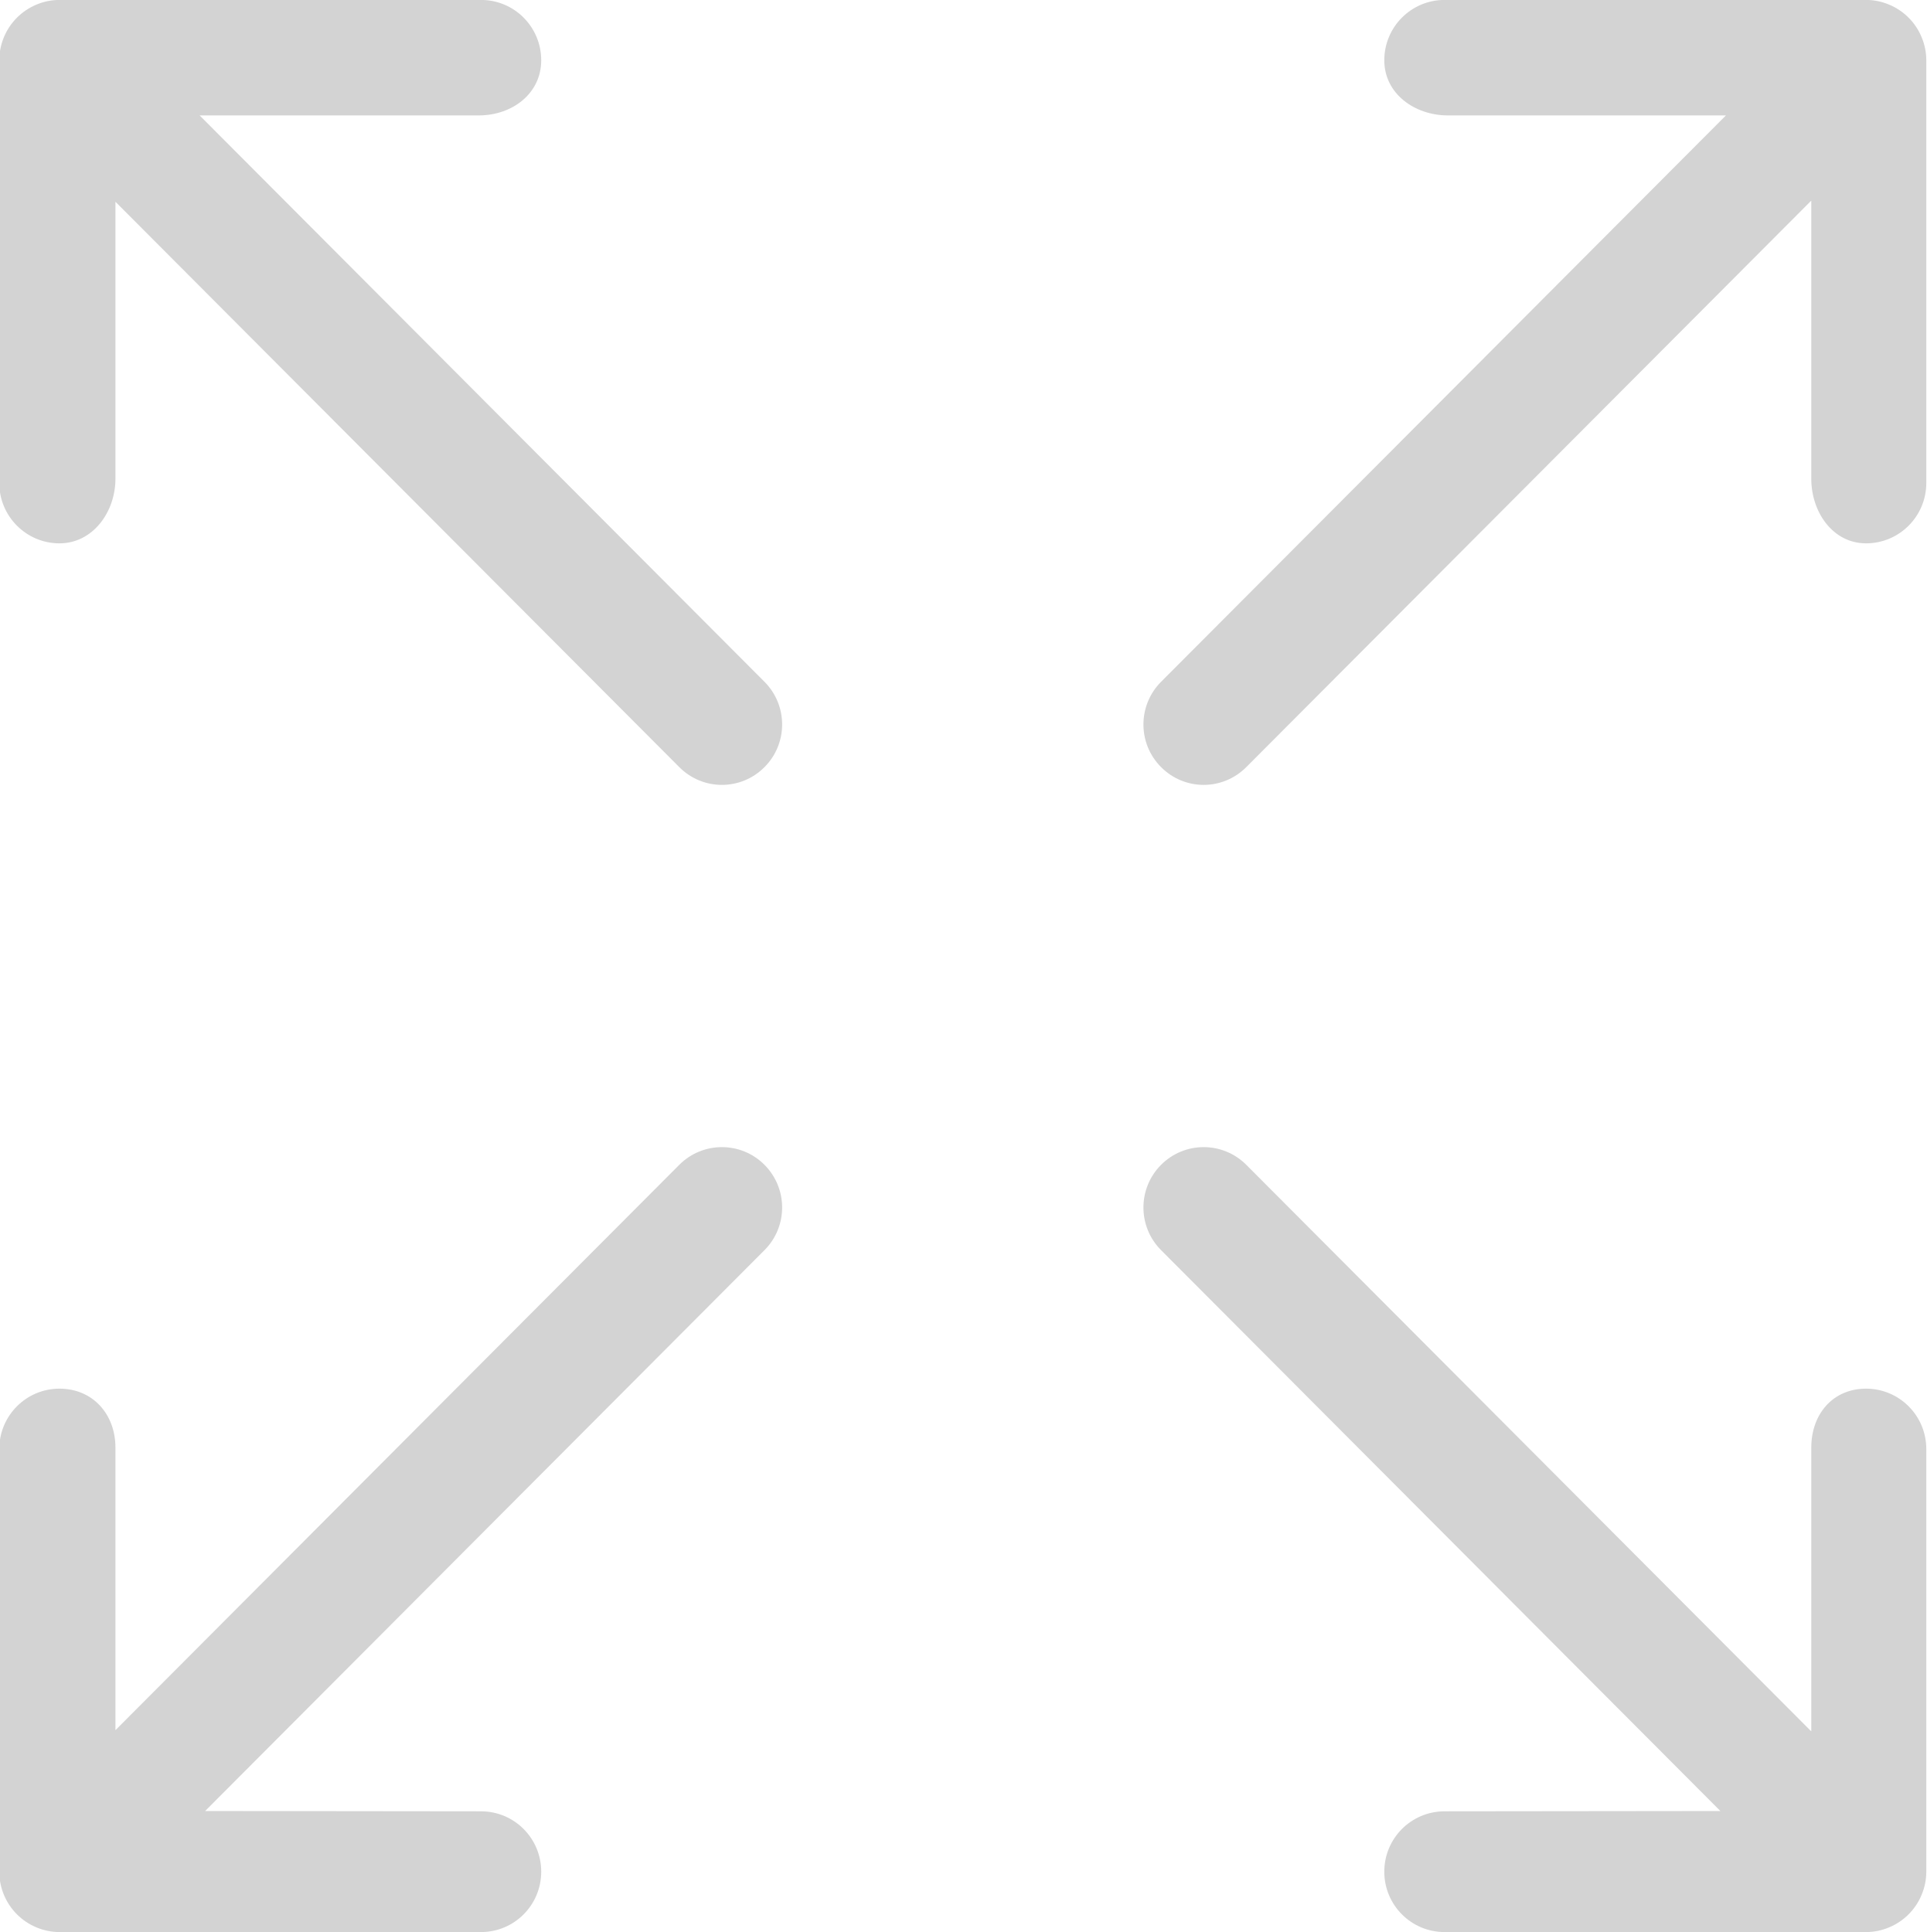
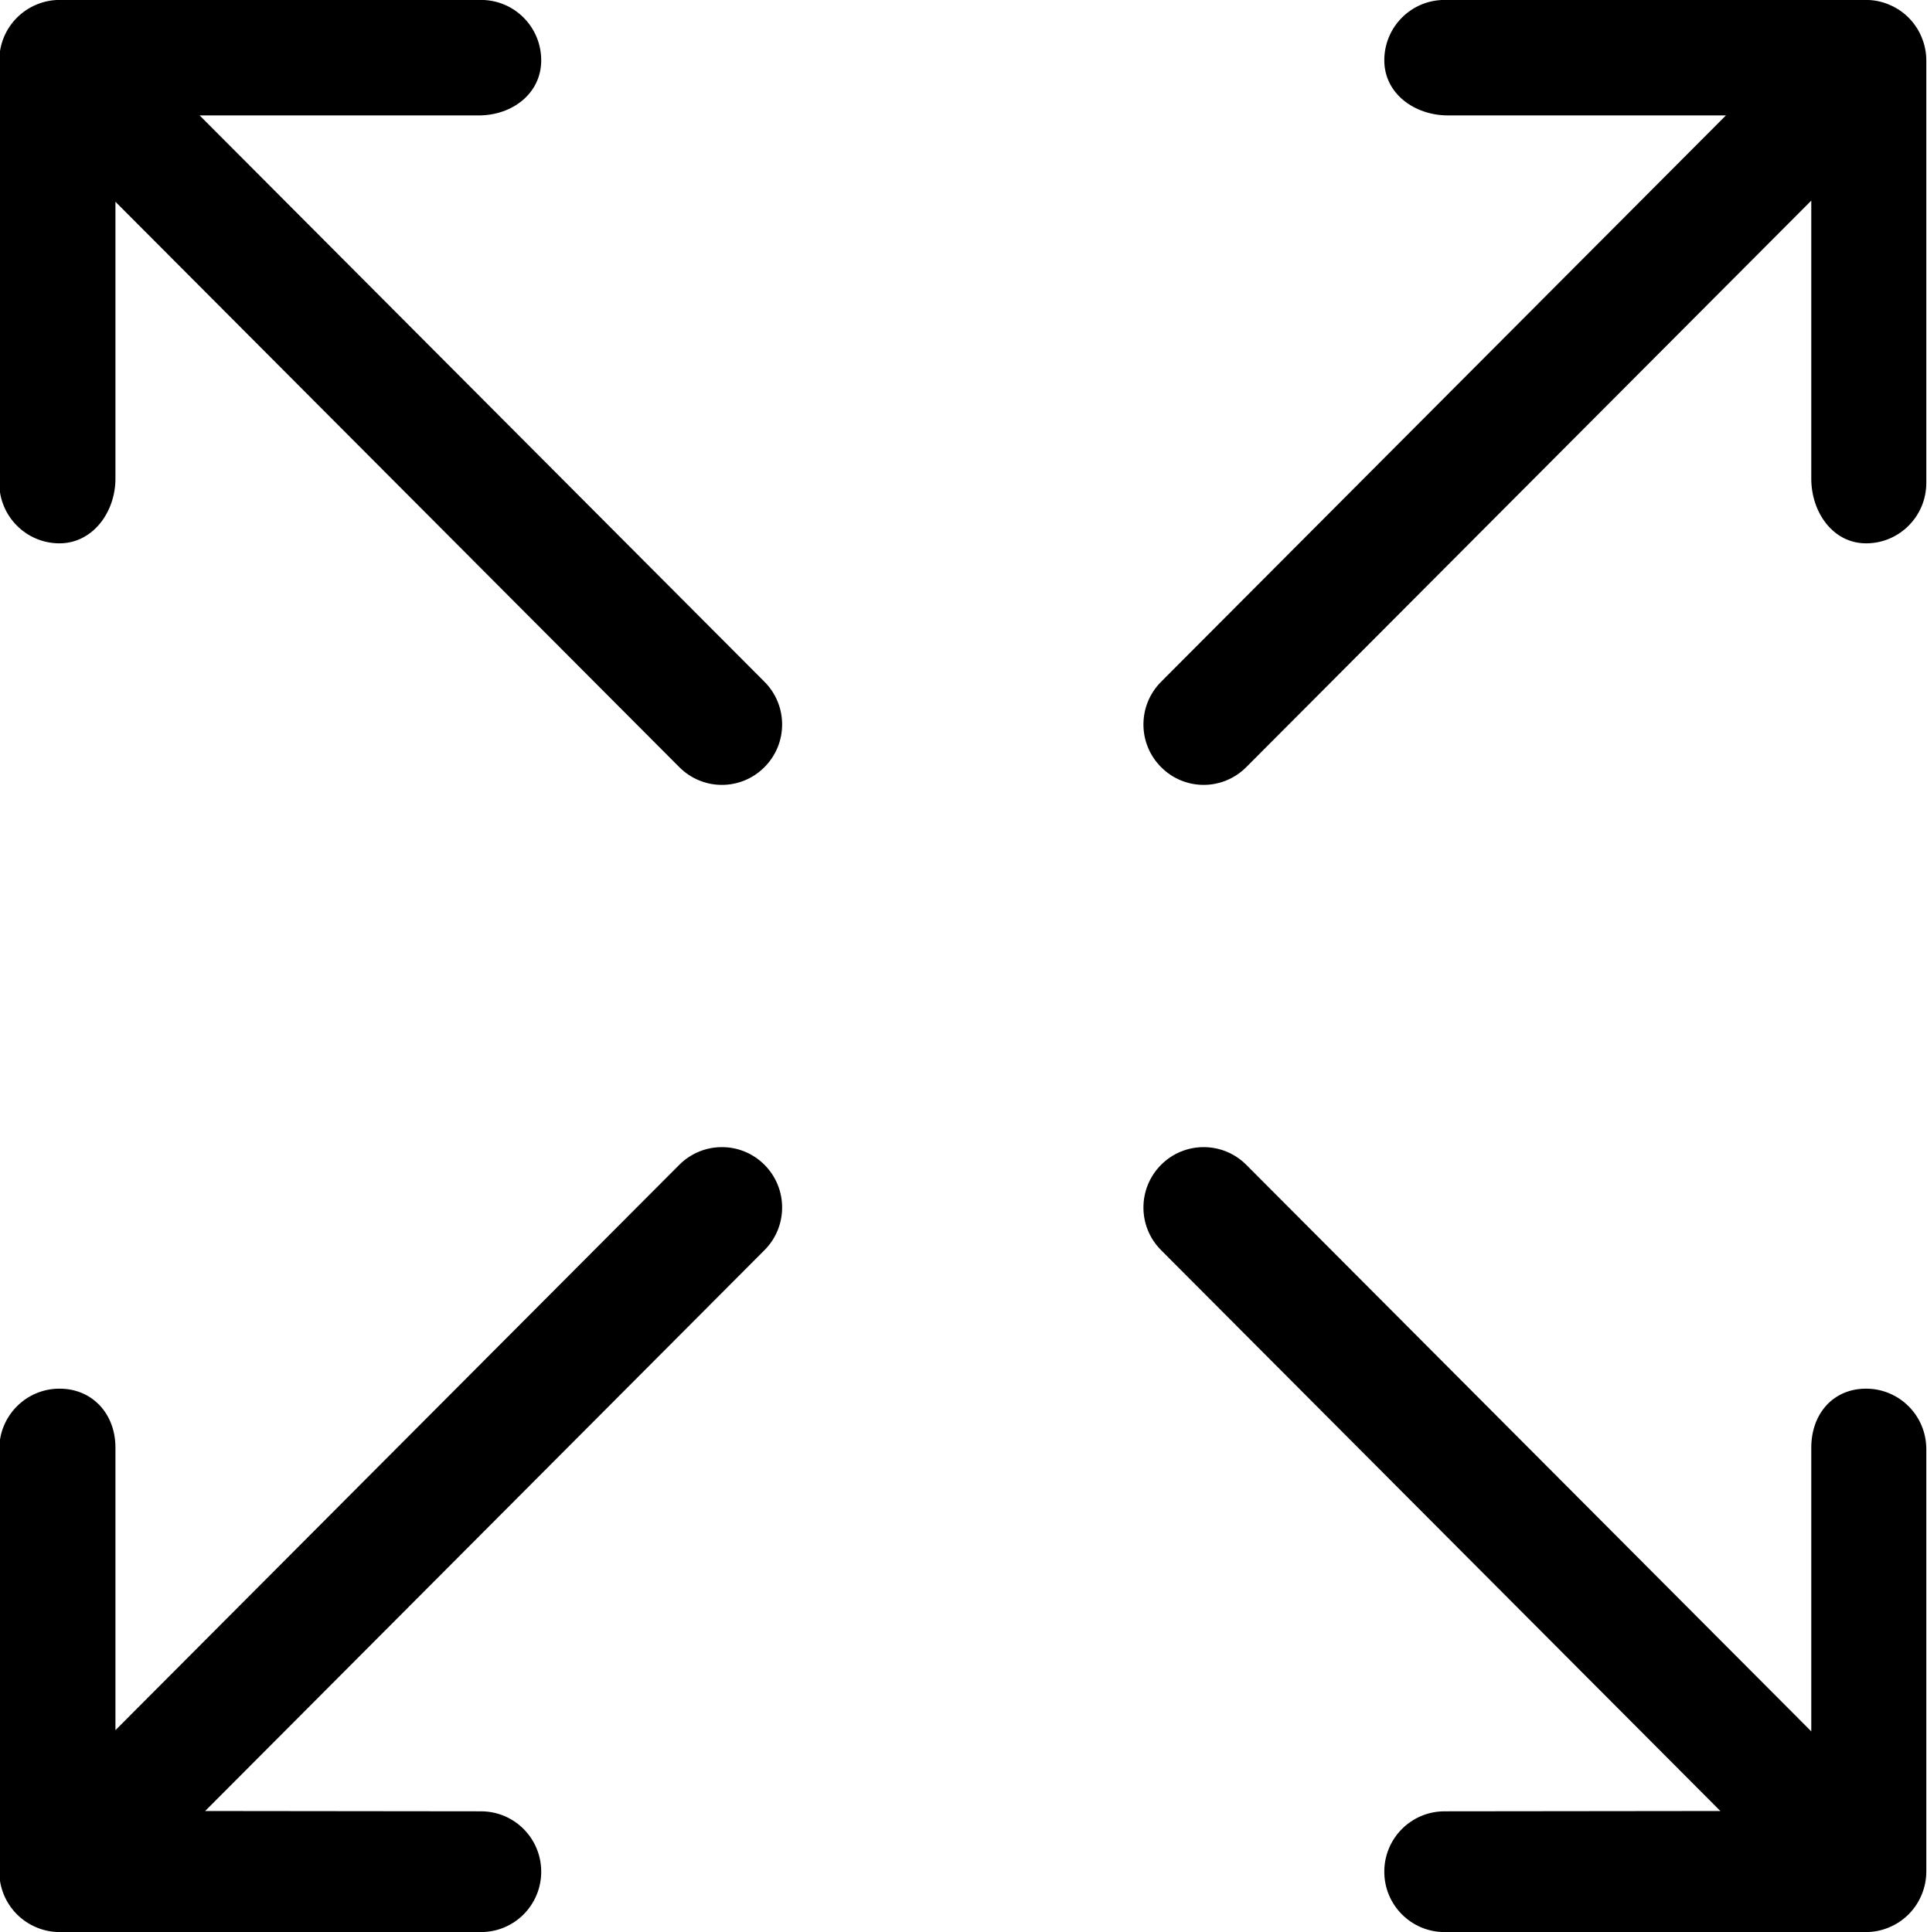
- <svg xmlns="http://www.w3.org/2000/svg" fill="#D3D3D3" preserveAspectRatio="xMidYMid" width="31.812" height="31.906" viewBox="0 0 31.812 31.906">
+ <svg xmlns="http://www.w3.org/2000/svg" fill="currentColor" viewBox="0 0 31.812 31.906">
  <path d="M31.728,31.291 C31.628,31.535 31.434,31.729 31.190,31.830 C31.069,31.881 30.940,31.907 30.811,31.907 L23.851,31.907 C23.301,31.907 22.856,31.461 22.856,30.910 C22.856,30.359 23.301,29.913 23.851,29.913 L28.405,29.908 L19.171,20.646 C18.782,20.257 18.782,19.626 19.171,19.236 C19.559,18.847 20.188,18.847 20.577,19.236 L29.906,28.593 L29.906,23.906 C29.906,23.355 30.261,22.933 30.811,22.933 C31.360,22.933 31.805,23.379 31.805,23.930 L31.805,30.910 C31.805,31.040 31.779,31.169 31.728,31.291 ZM30.811,8.973 C30.261,8.973 29.906,8.457 29.906,7.906 L29.906,3.313 L20.577,12.669 C20.382,12.864 20.128,12.962 19.874,12.962 C19.619,12.962 19.365,12.864 19.171,12.669 C18.782,12.280 18.782,11.649 19.171,11.259 L28.497,1.906 L23.906,1.906 C23.356,1.906 22.856,1.546 22.856,0.996 C22.856,0.445 23.301,-0.001 23.851,-0.001 L30.811,-0.001 C30.811,-0.001 30.811,-0.001 30.812,-0.001 C30.941,-0.001 31.069,0.025 31.190,0.076 C31.434,0.177 31.628,0.371 31.728,0.615 C31.779,0.737 31.805,0.866 31.805,0.996 L31.805,7.976 C31.805,8.526 31.360,8.973 30.811,8.973 ZM3.387,29.908 L7.942,29.913 C8.492,29.913 8.936,30.359 8.936,30.910 C8.936,31.461 8.492,31.907 7.942,31.907 L0.982,31.907 C0.853,31.907 0.724,31.881 0.602,31.830 C0.359,31.729 0.165,31.535 0.064,31.291 C0.014,31.169 -0.012,31.040 -0.012,30.910 L-0.012,23.930 C-0.012,23.379 0.433,22.933 0.982,22.933 C1.532,22.933 1.906,23.355 1.906,23.906 L1.906,28.573 L11.216,19.236 C11.605,18.847 12.234,18.847 12.622,19.236 C13.011,19.626 13.011,20.257 12.622,20.646 L3.387,29.908 ZM11.919,12.962 C11.665,12.962 11.410,12.864 11.216,12.669 L1.906,3.332 L1.906,7.906 C1.906,8.457 1.532,8.973 0.982,8.973 C0.433,8.973 -0.012,8.526 -0.012,7.976 L-0.012,0.996 C-0.012,0.866 0.014,0.737 0.064,0.615 C0.165,0.371 0.359,0.177 0.602,0.076 C0.723,0.025 0.852,-0.001 0.980,-0.001 C0.981,-0.001 0.981,-0.001 0.982,-0.001 L7.942,-0.001 C8.492,-0.001 8.936,0.445 8.936,0.996 C8.936,1.546 8.456,1.906 7.906,1.906 L3.296,1.906 L12.622,11.259 C13.011,11.649 13.011,12.280 12.622,12.669 C12.428,12.864 12.174,12.962 11.919,12.962 Z" />
</svg>
